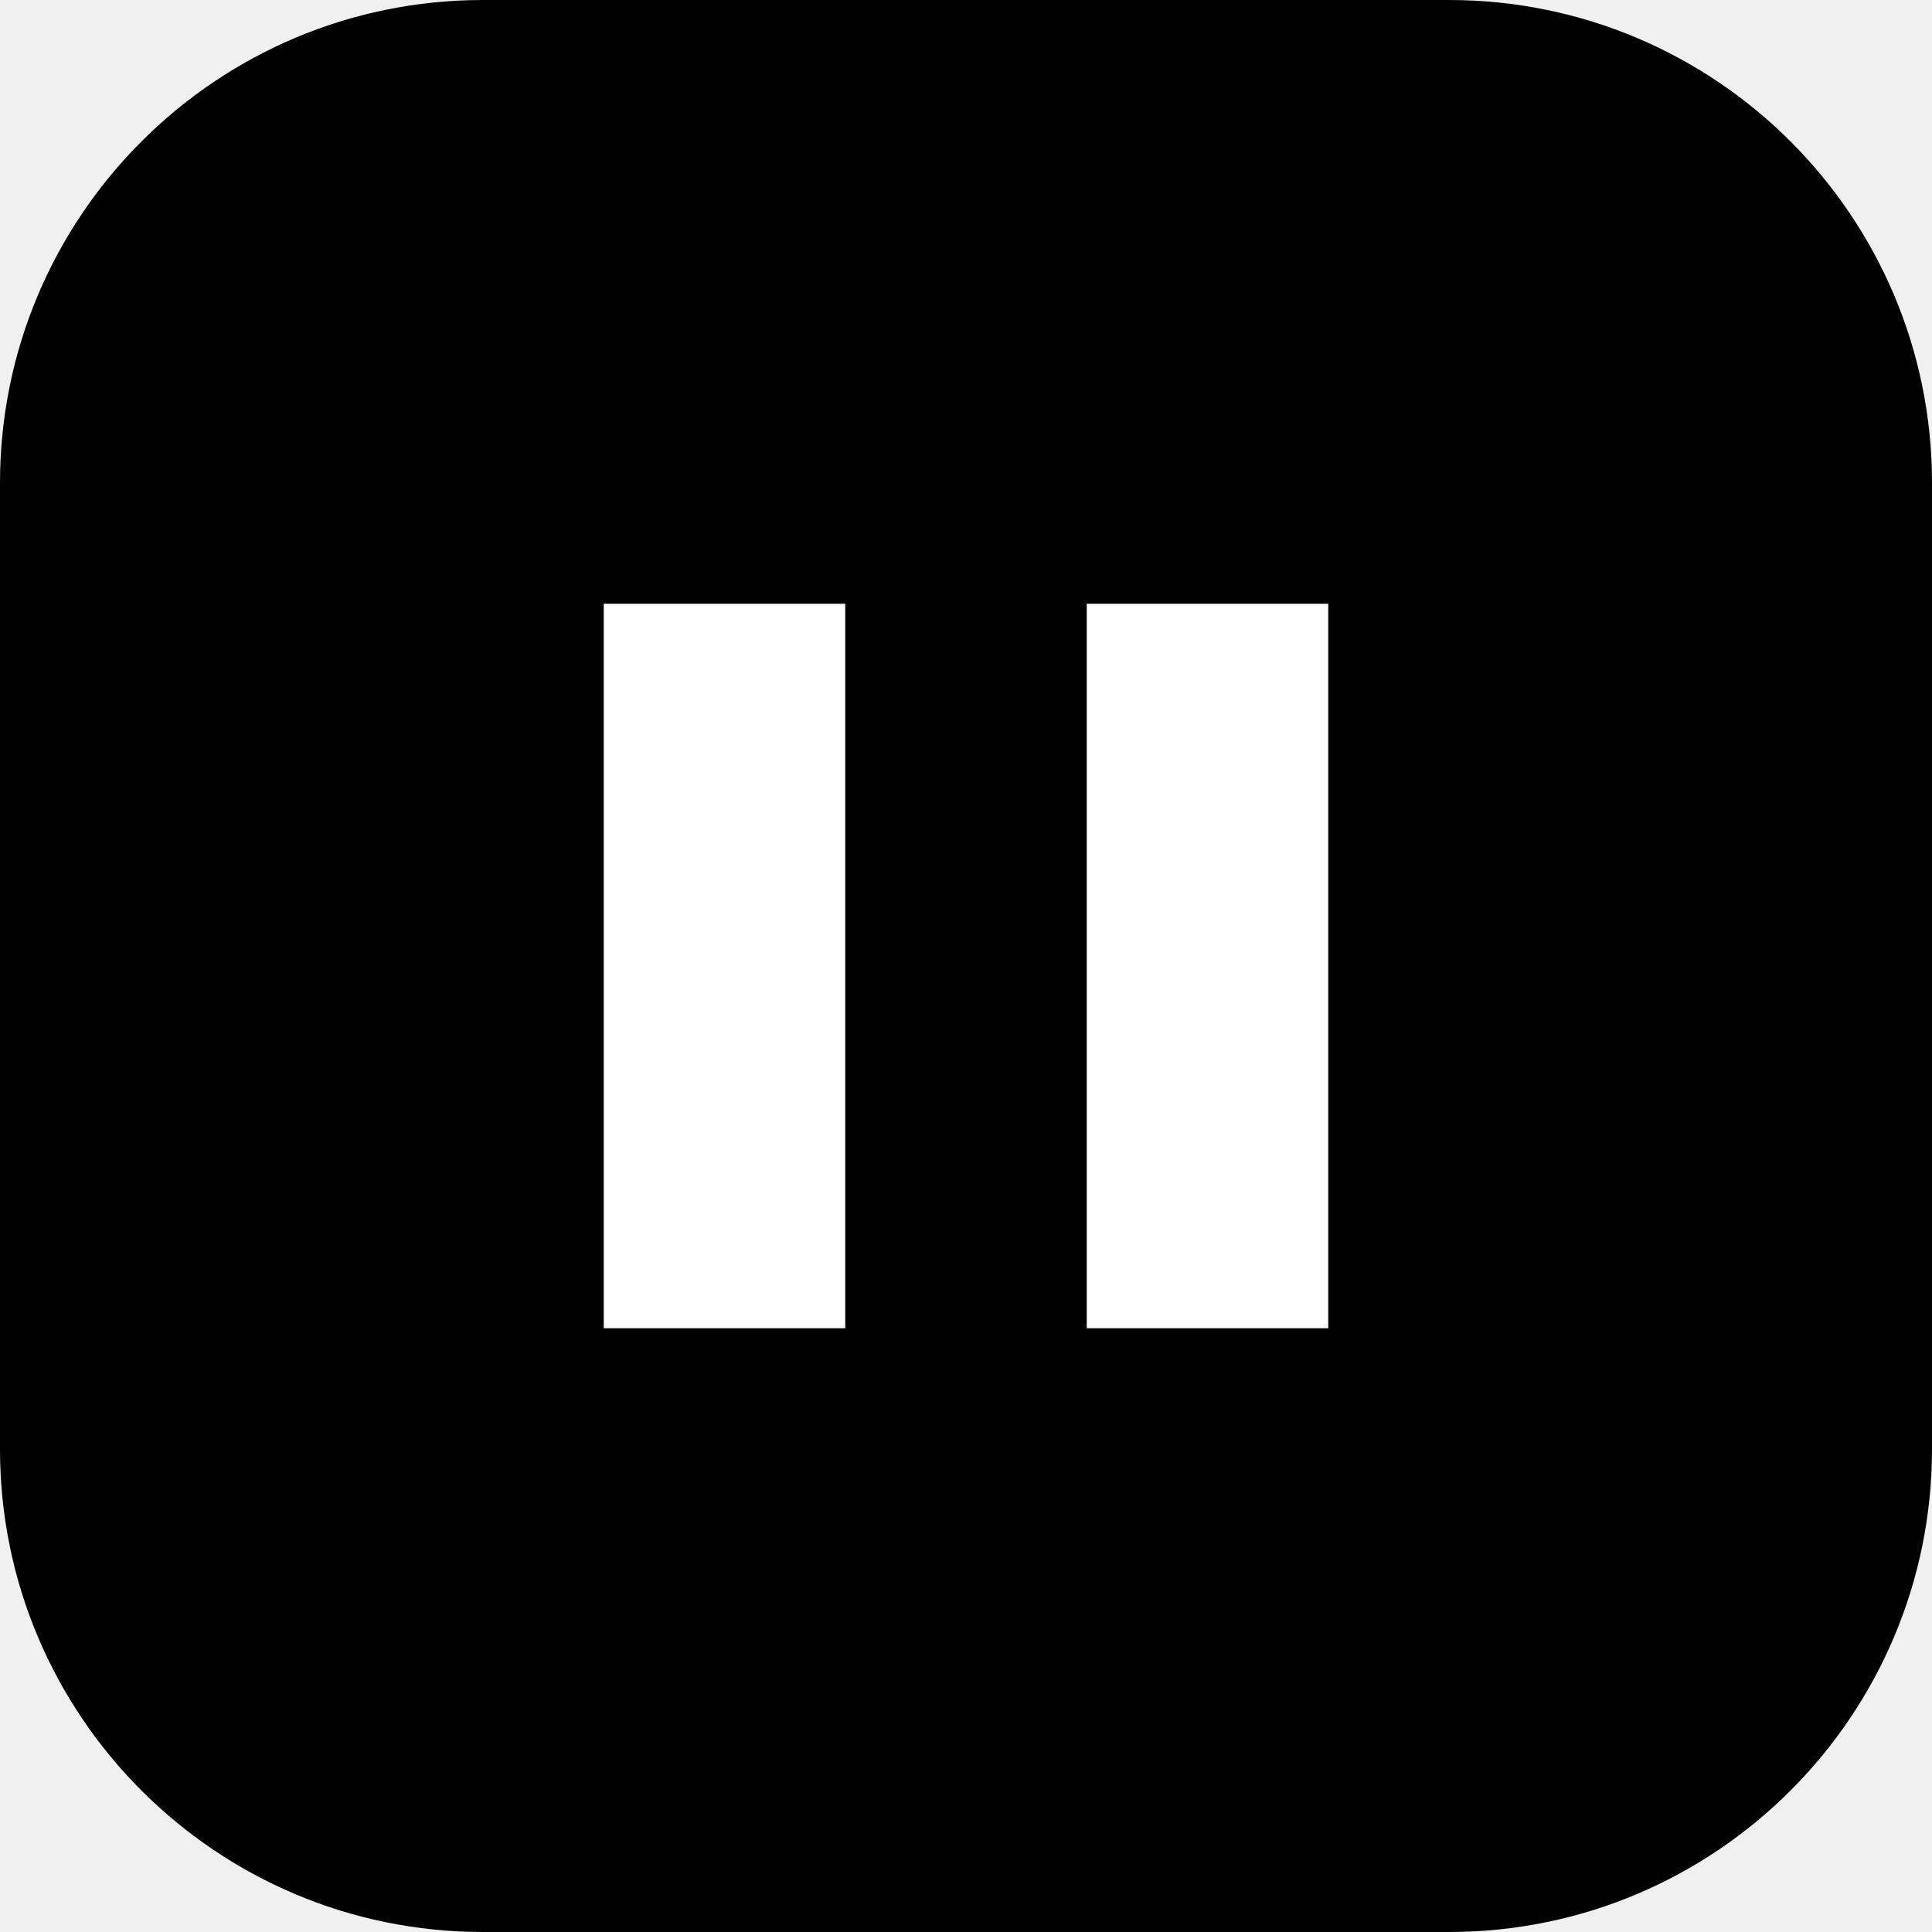
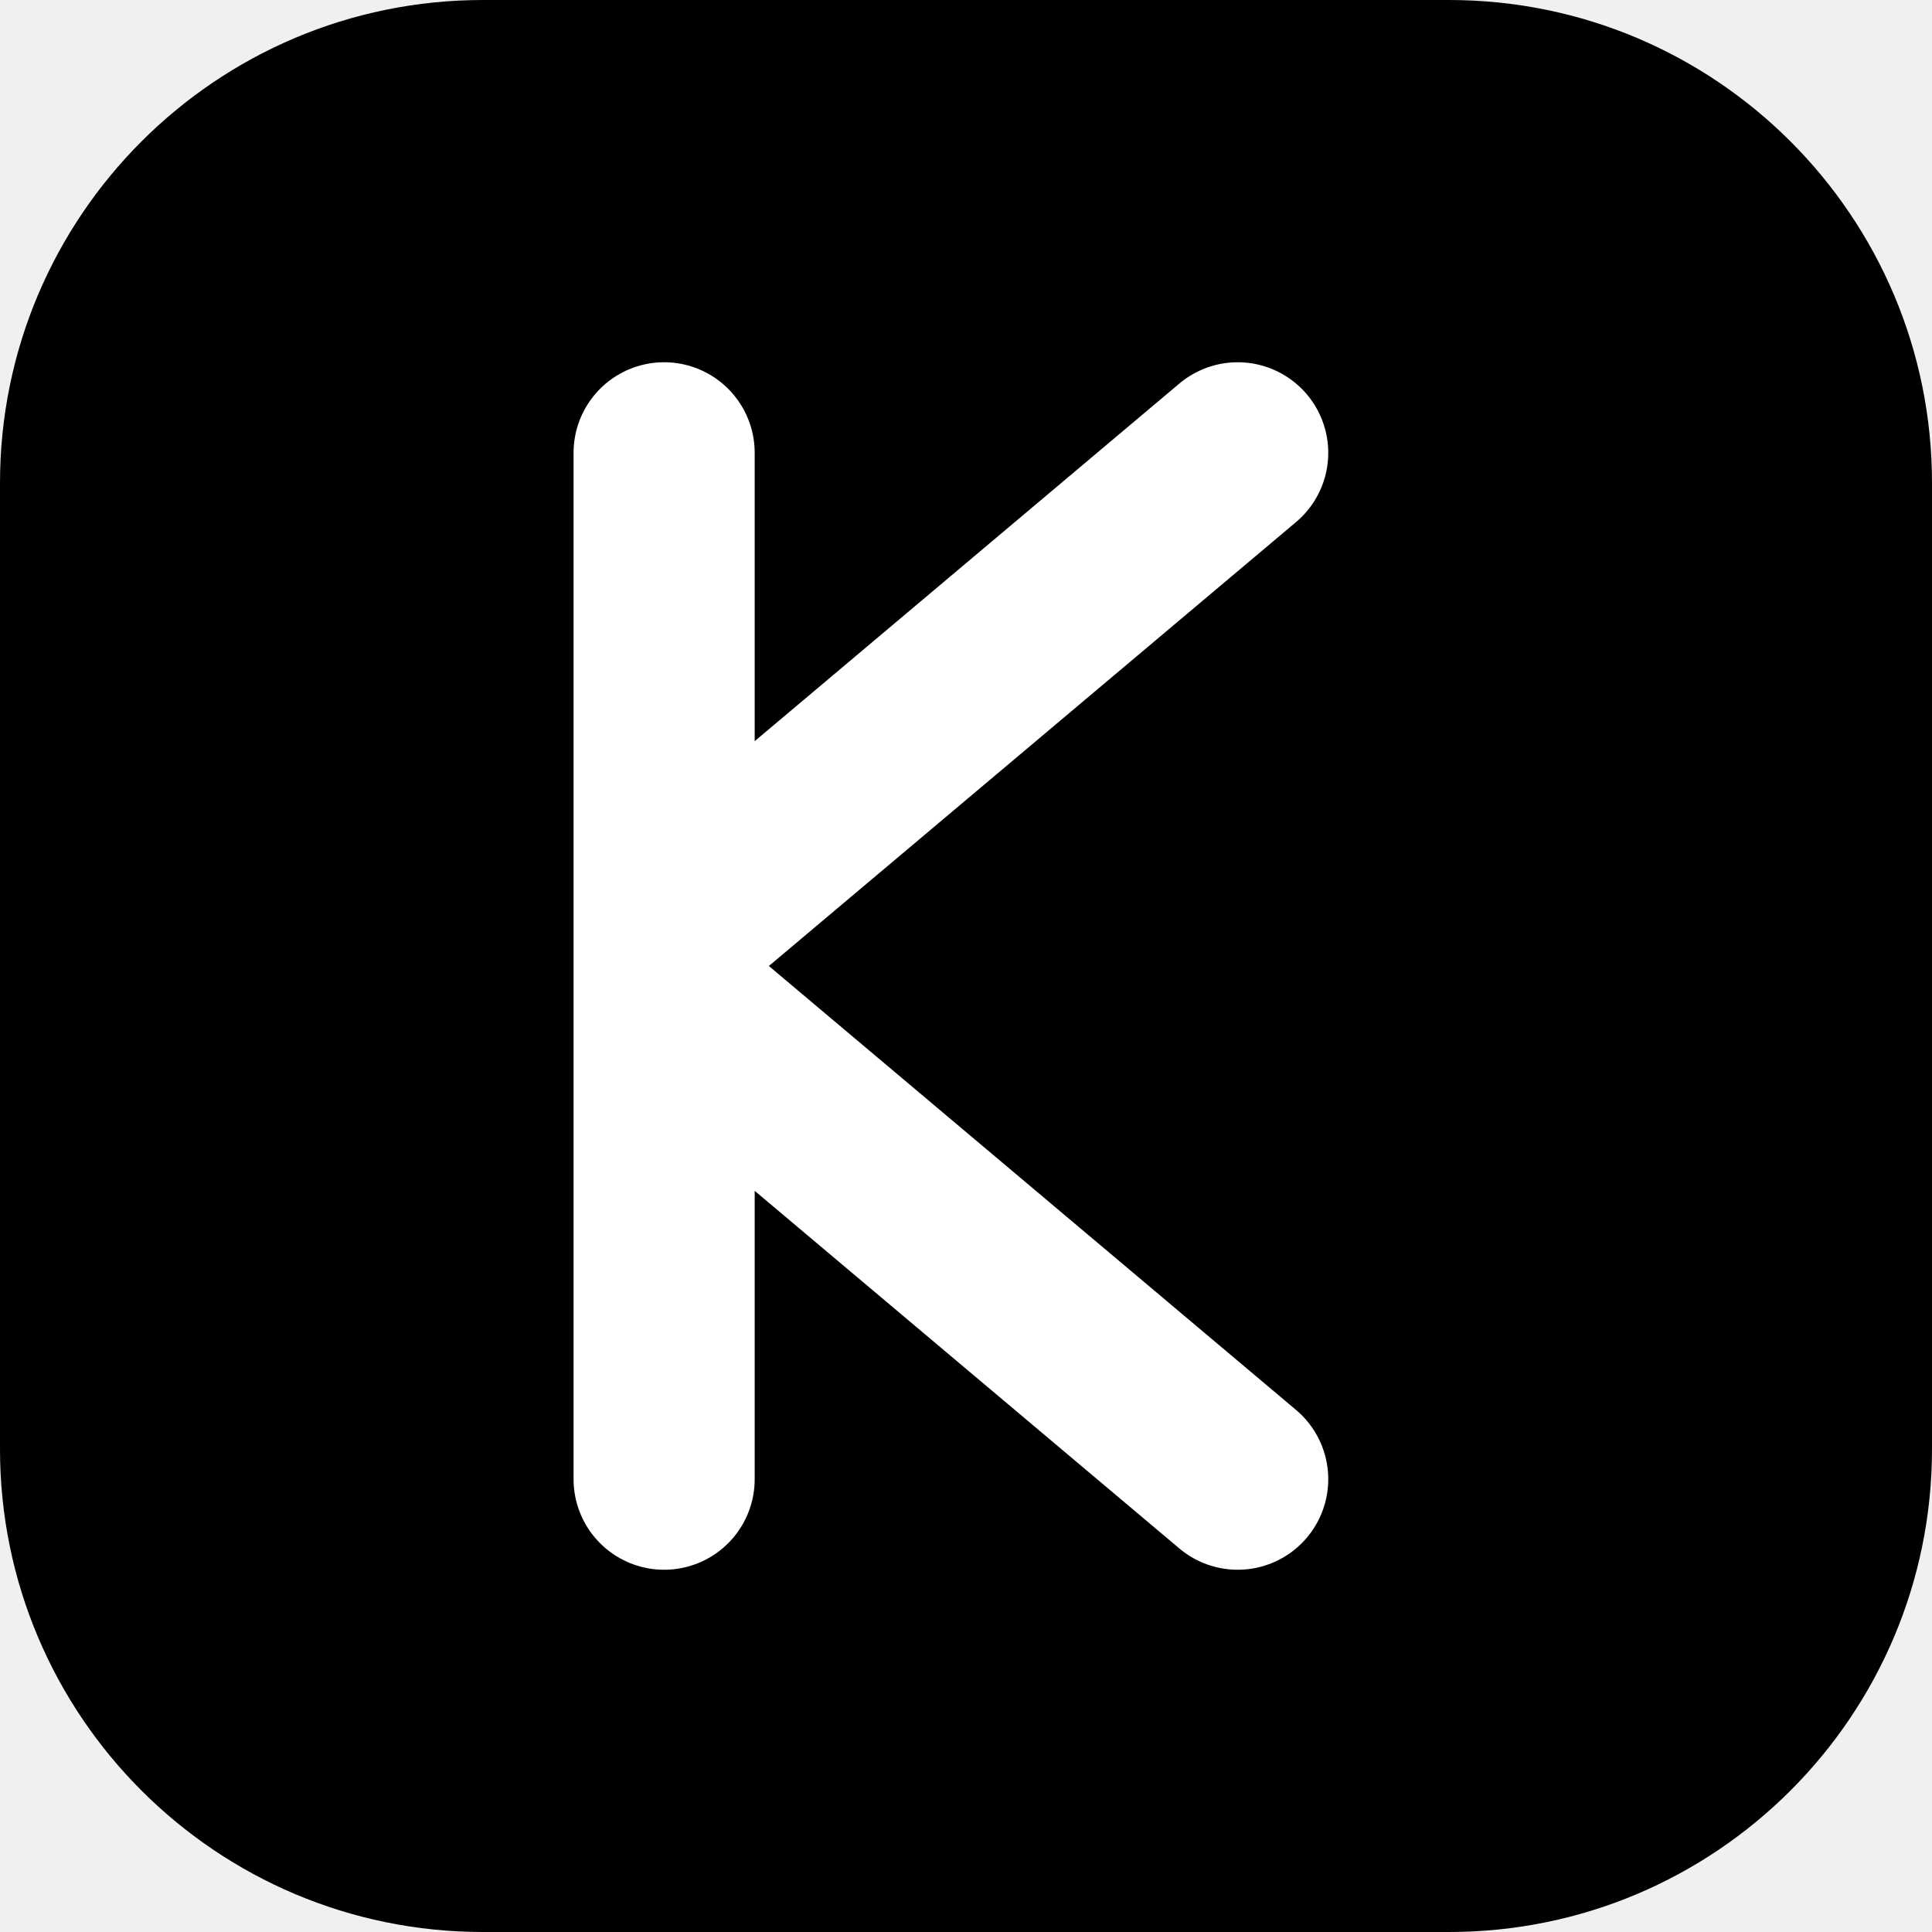
<svg xmlns="http://www.w3.org/2000/svg" width="32" height="32" viewBox="0 0 32 32" fill="none">
  <rect width="32" height="32" rx="8" fill="#000" />
-   <path d="M10 10h4v12h-4zM18 10h4v12h-4z" fill="#fff" />
+   <path d="M11 7.5v17M11 16.5l9.5 8M11 15.5l9.5-8" stroke="white" stroke-width="3" stroke-linecap="round" stroke-linejoin="round" />
</svg>
